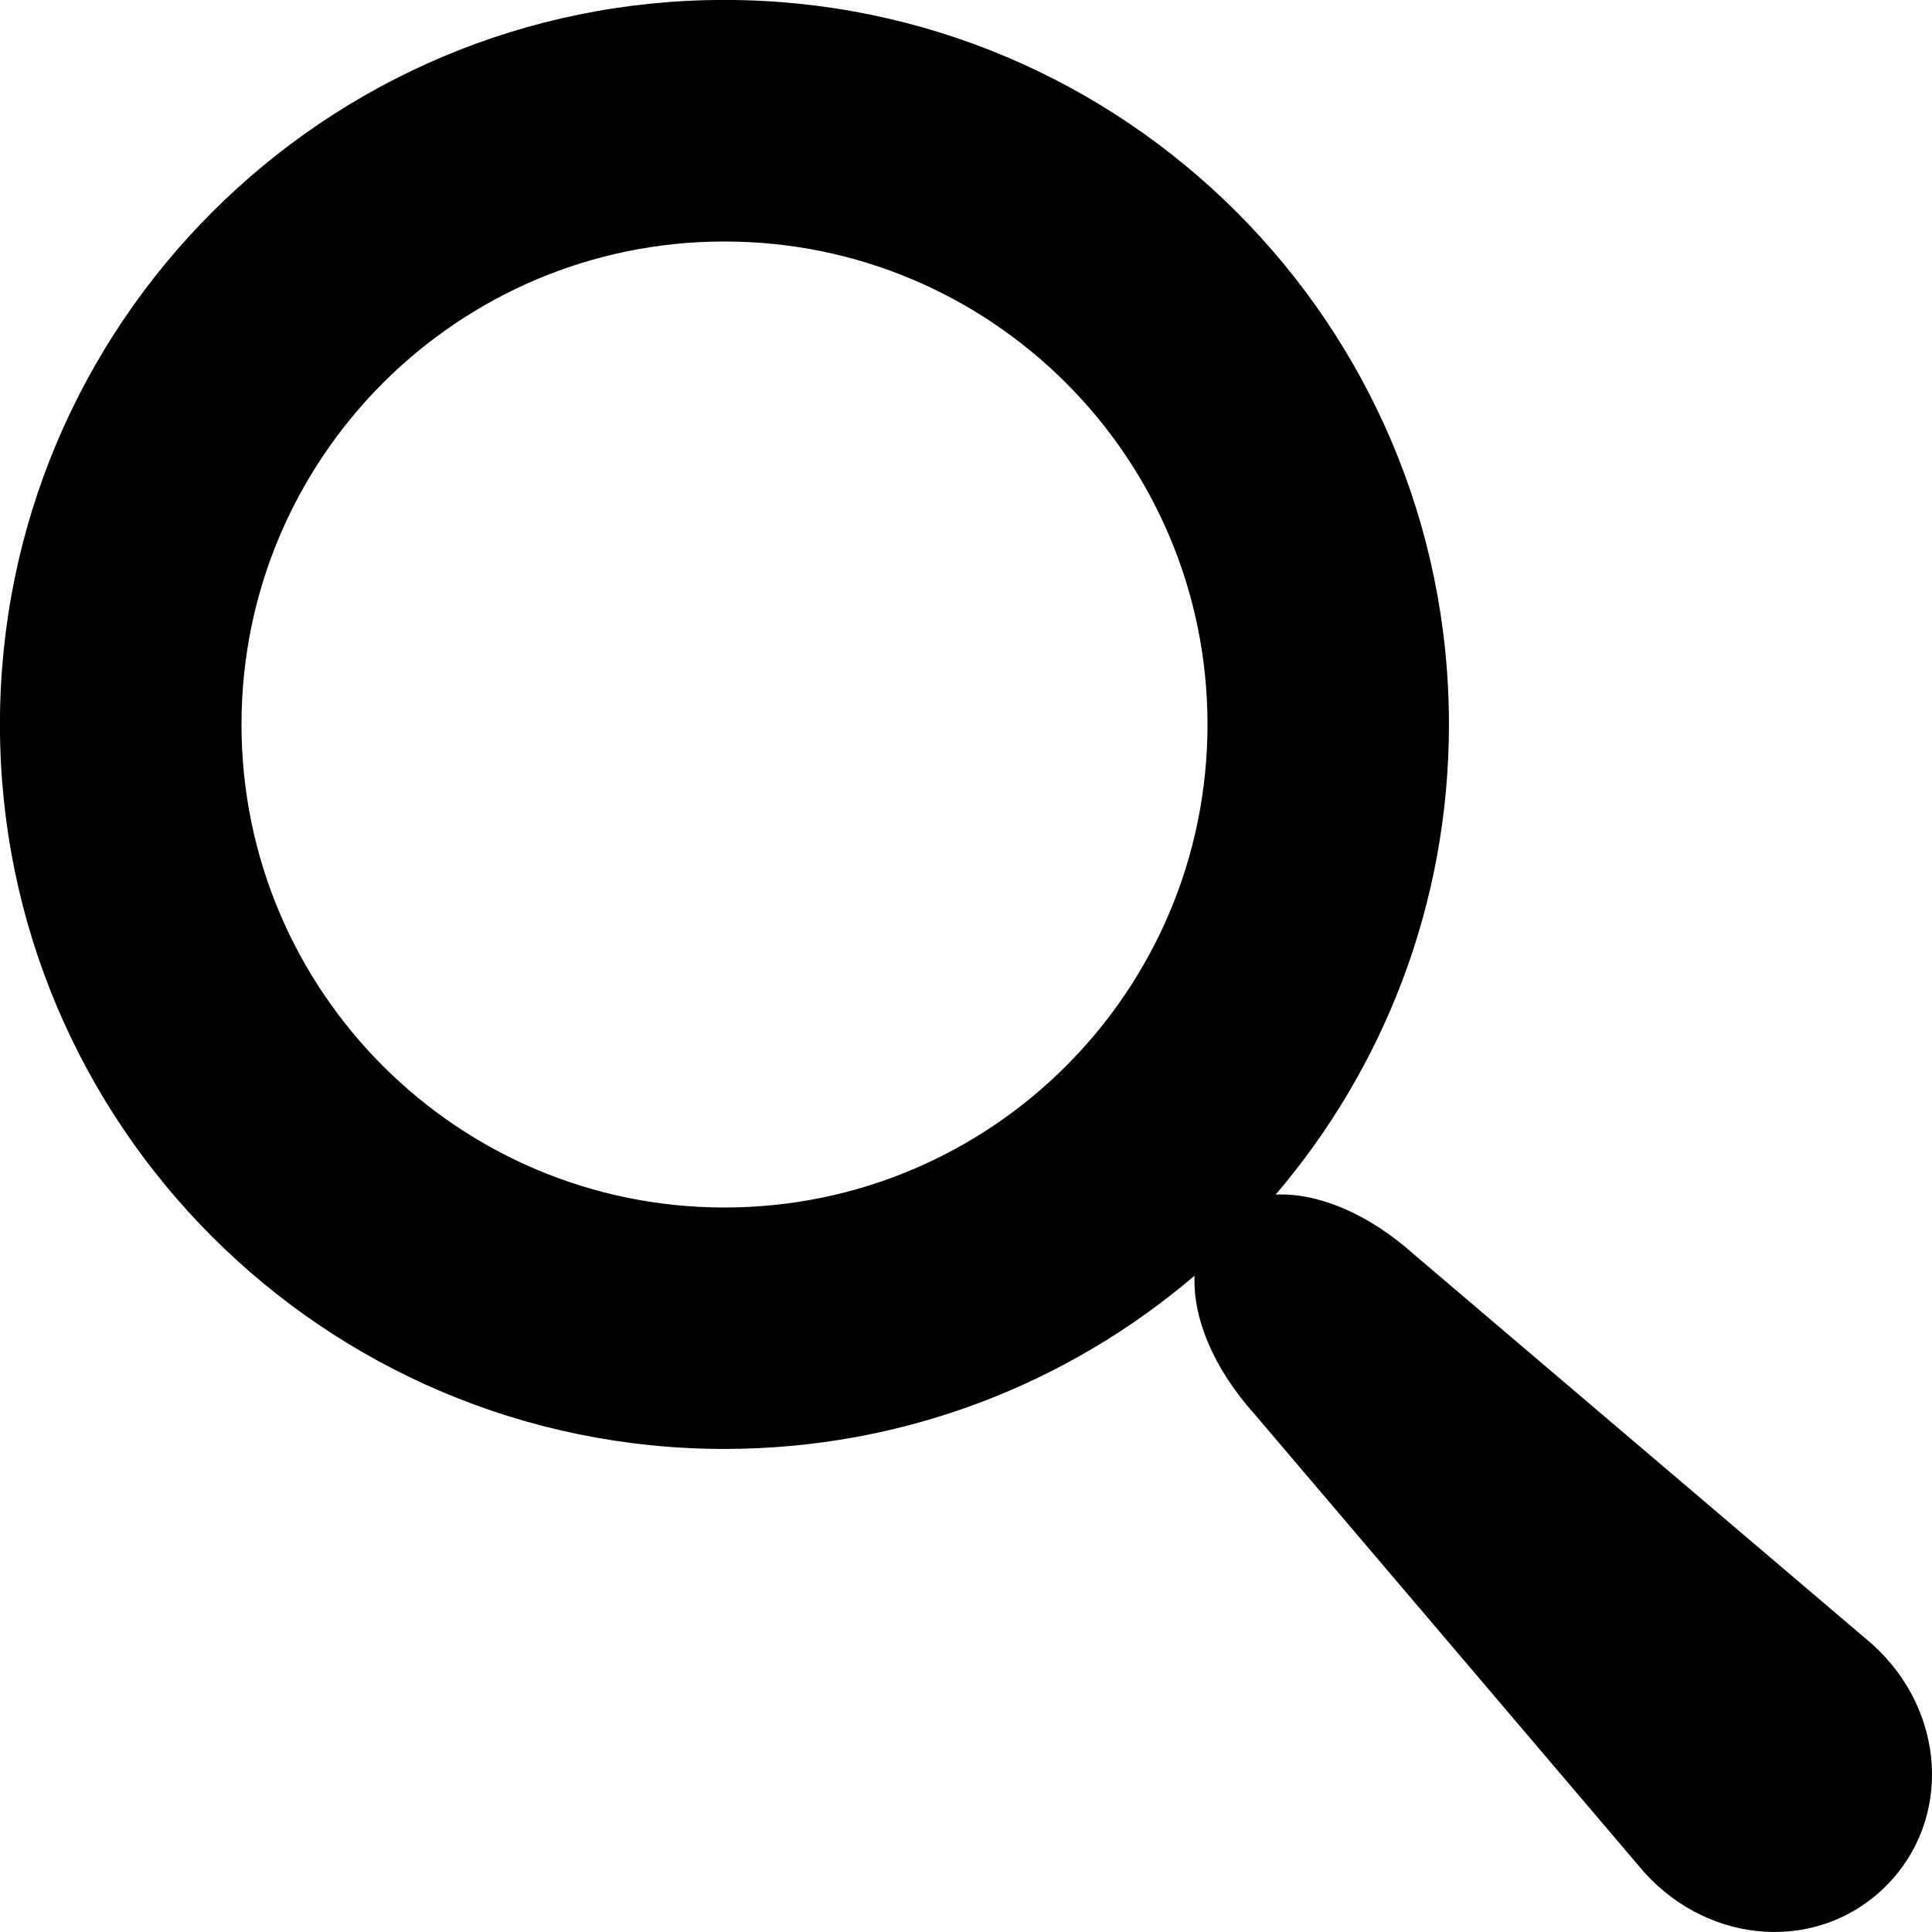
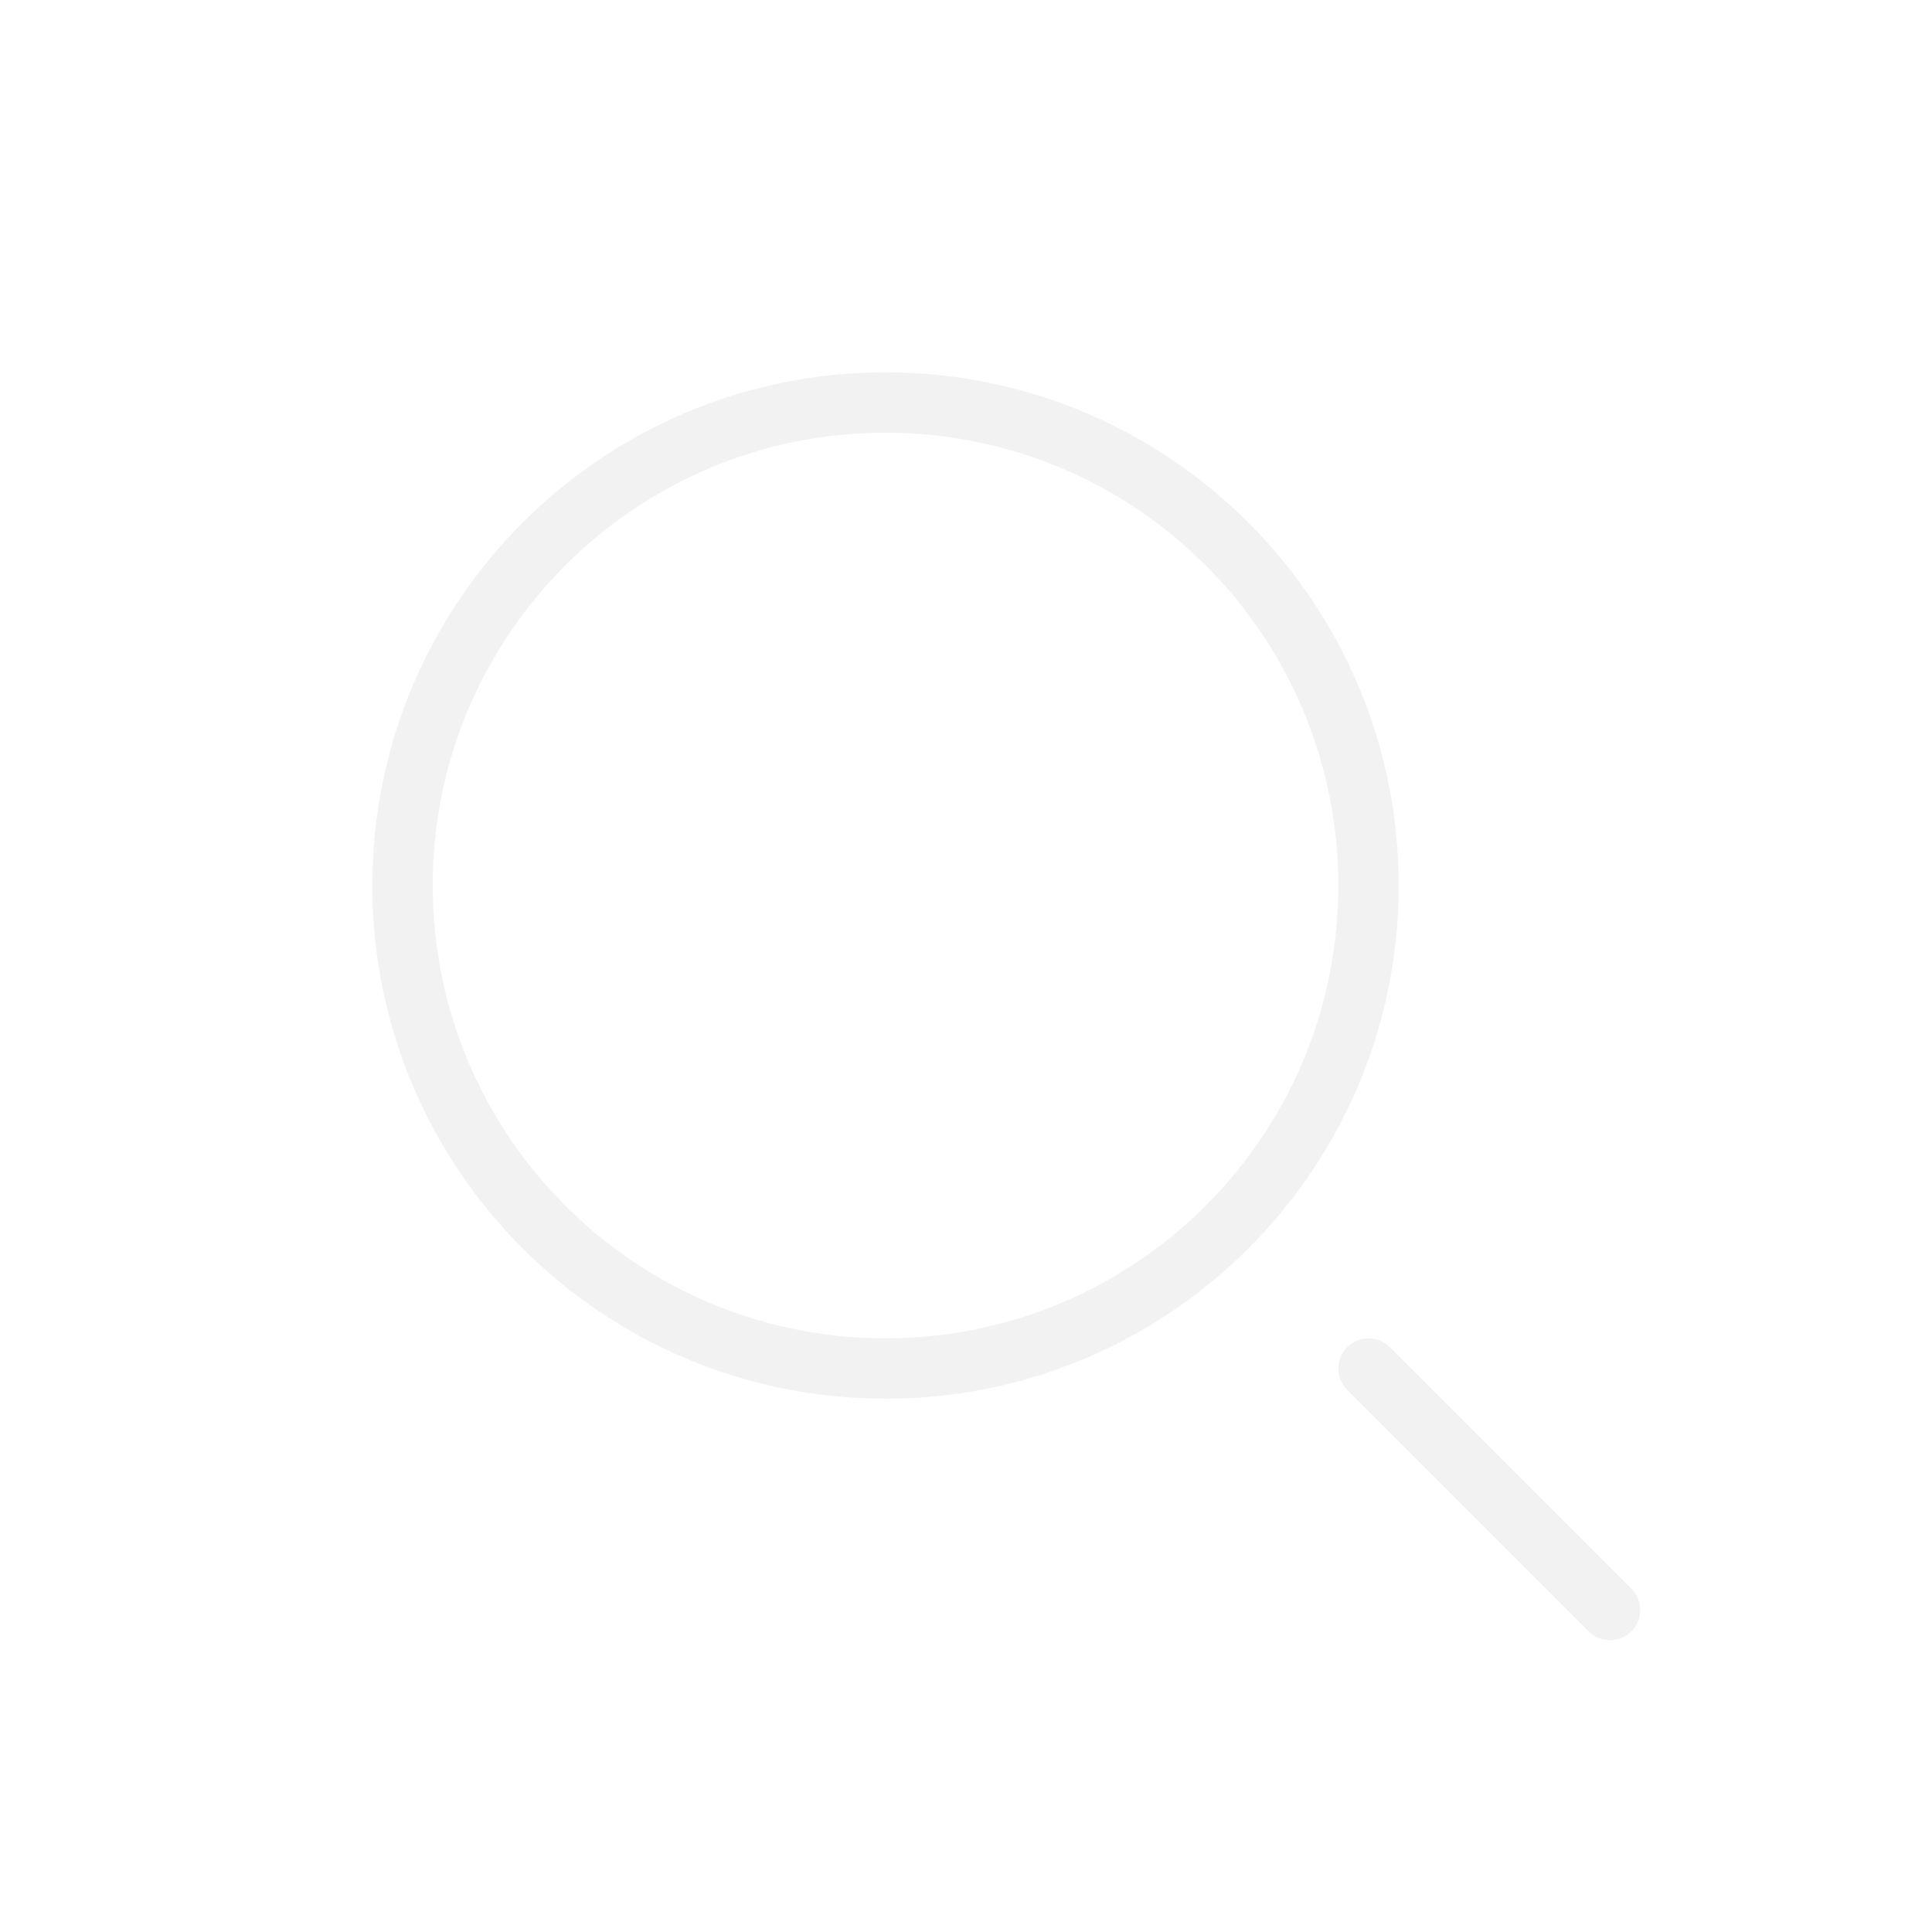
- <svg xmlns="http://www.w3.org/2000/svg" version="1.1" width="32" height="32" viewBox="0 0 32 32">
-   <path d="M31.008 27.231l-7.58-6.447c-0.784-0.705-1.622-1.029-2.299-0.998 1.789-2.096 2.87-4.815 2.87-7.787 0-6.627-5.373-12-12-12s-12 5.373-12 12 5.373 12 12 12c2.972 0 5.691-1.081 7.787-2.87-0.031 0.677 0.293 1.515 0.998 2.299l6.447 7.58c1.104 1.226 2.907 1.33 4.007 0.23s0.997-2.903-0.23-4.007zM12 20c-4.418 0-8-3.582-8-8s3.582-8 8-8 8 3.582 8 8-3.582 8-8 8z" />
+ <svg xmlns="http://www.w3.org/2000/svg" width="32" height="32" viewBox="0 0 32 32">
+   <circle cx="14.667" cy="14.667" r="8" fill="none" stroke="#f2f2f2" />
+   <path d="M26.667 26.667L22.667 22.667" stroke="#f2f2f2" stroke-linecap="round" />
</svg>
